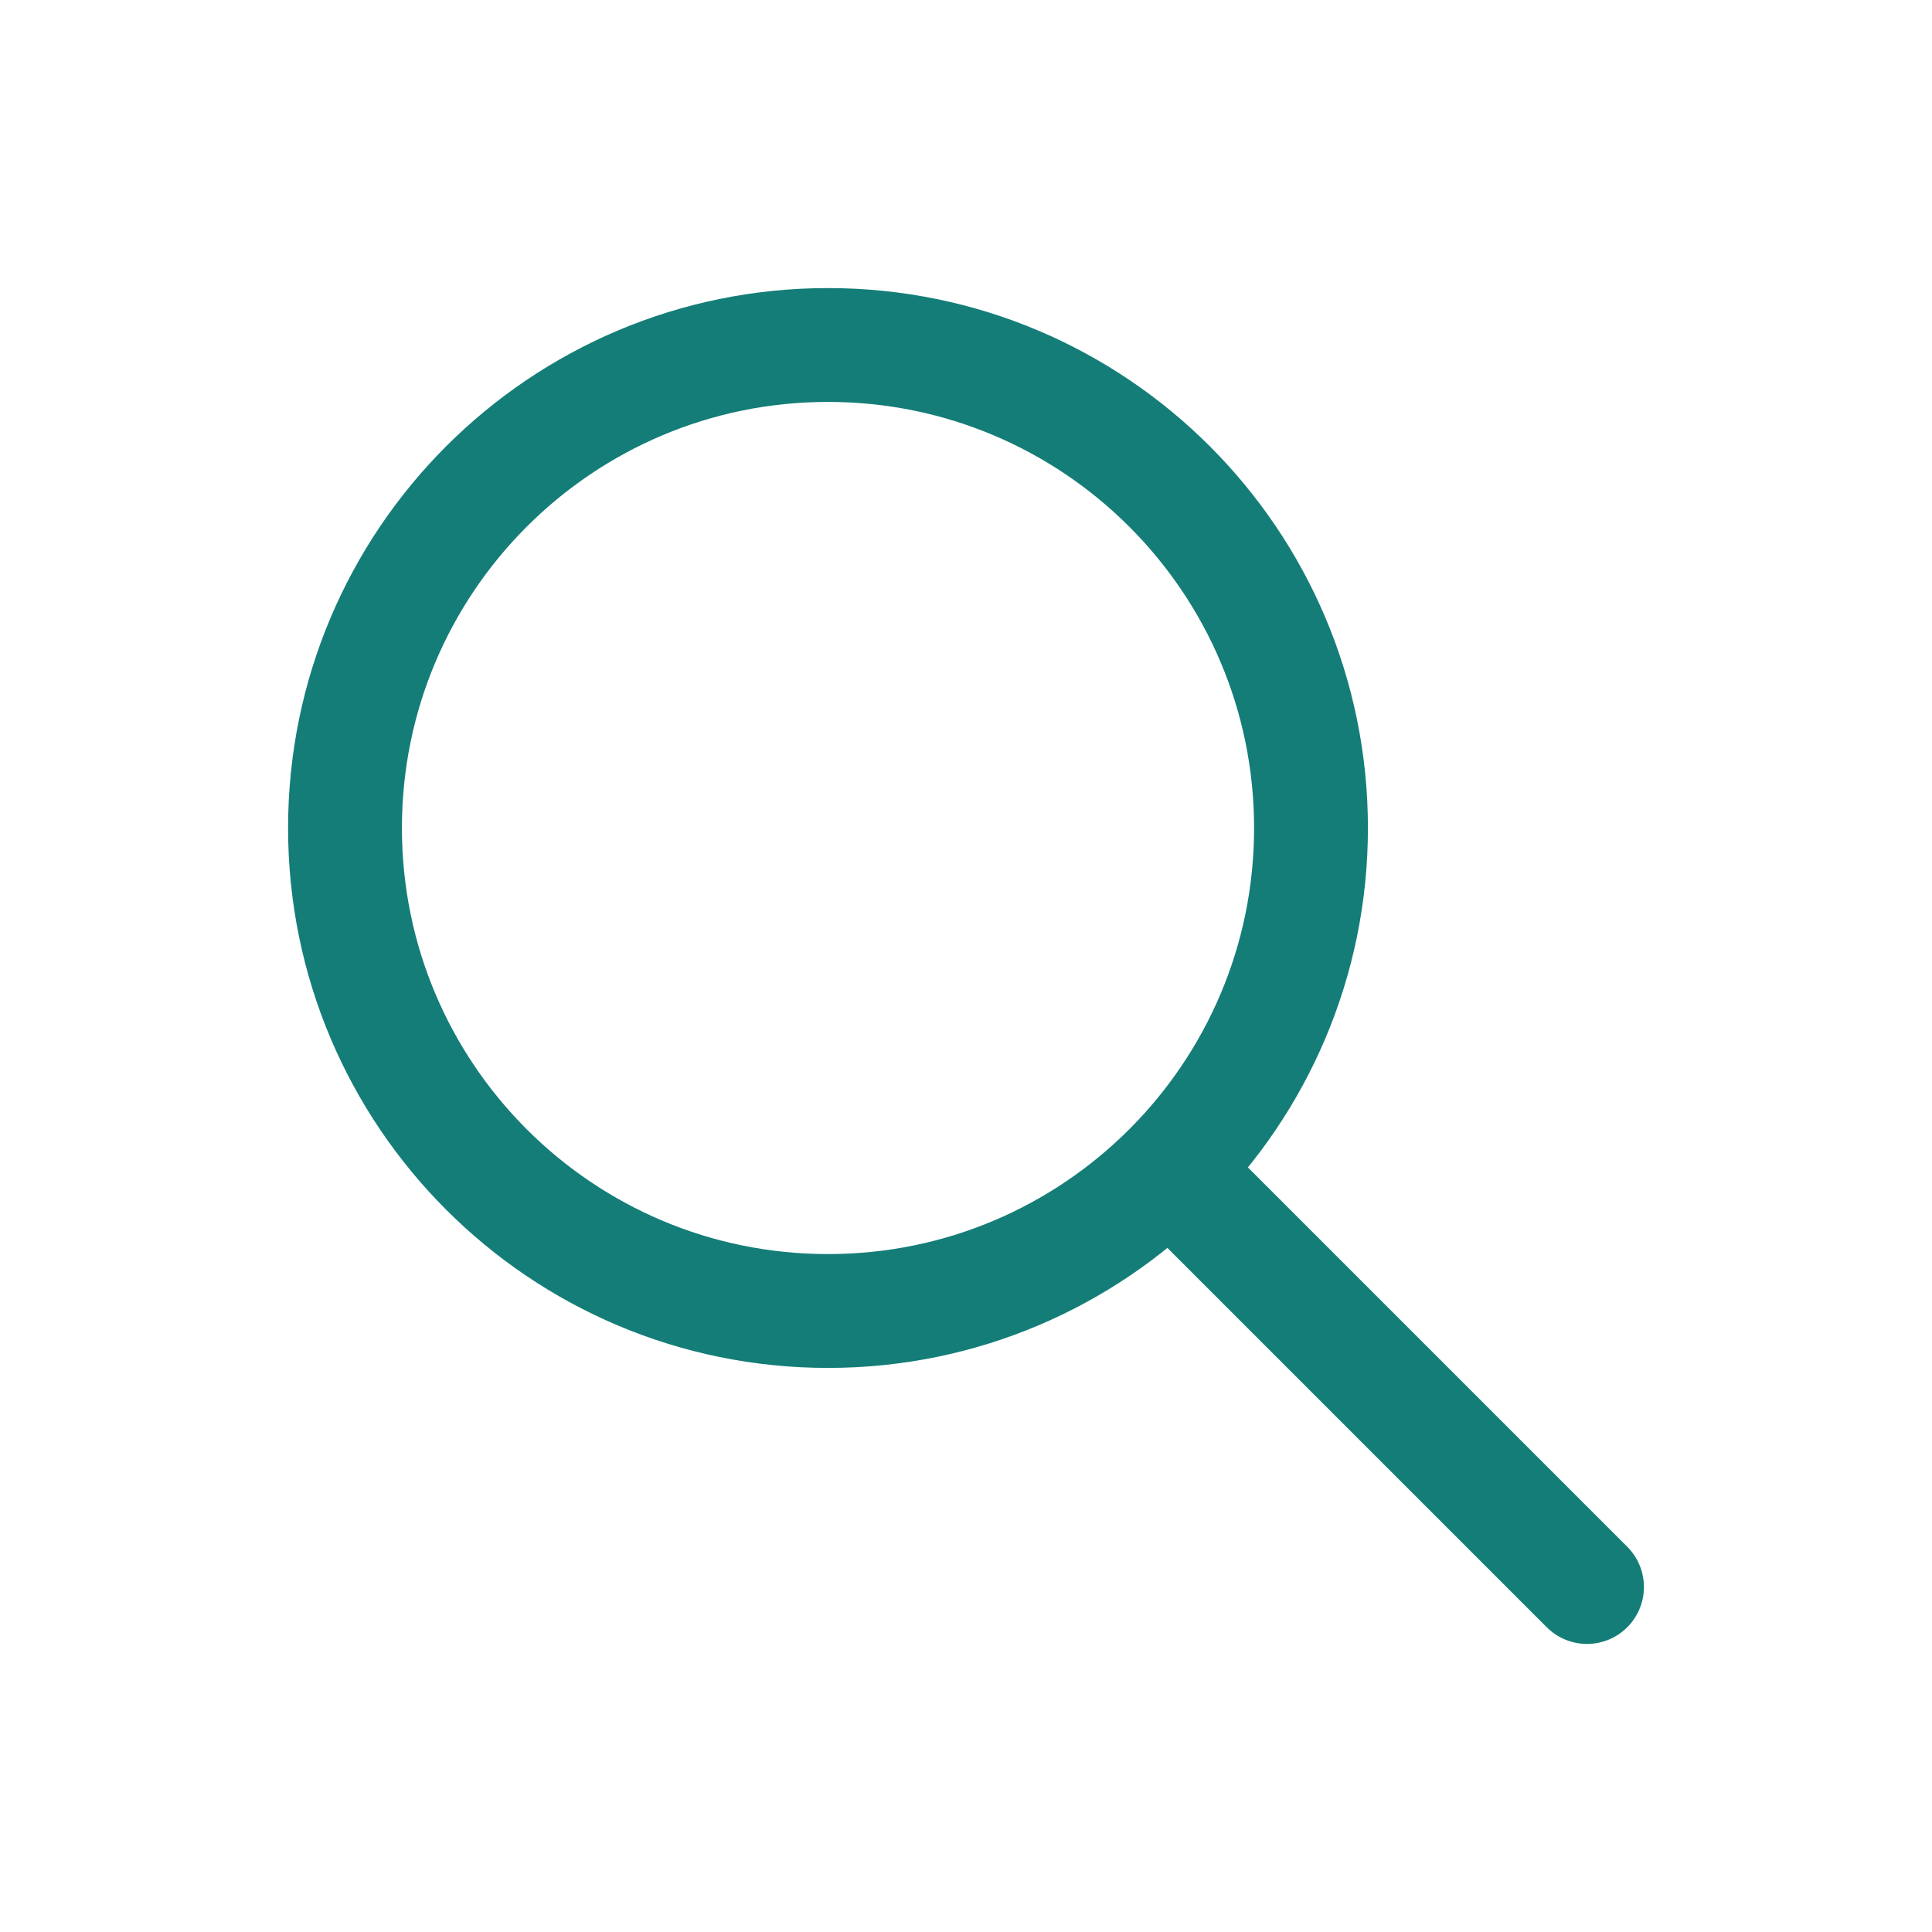
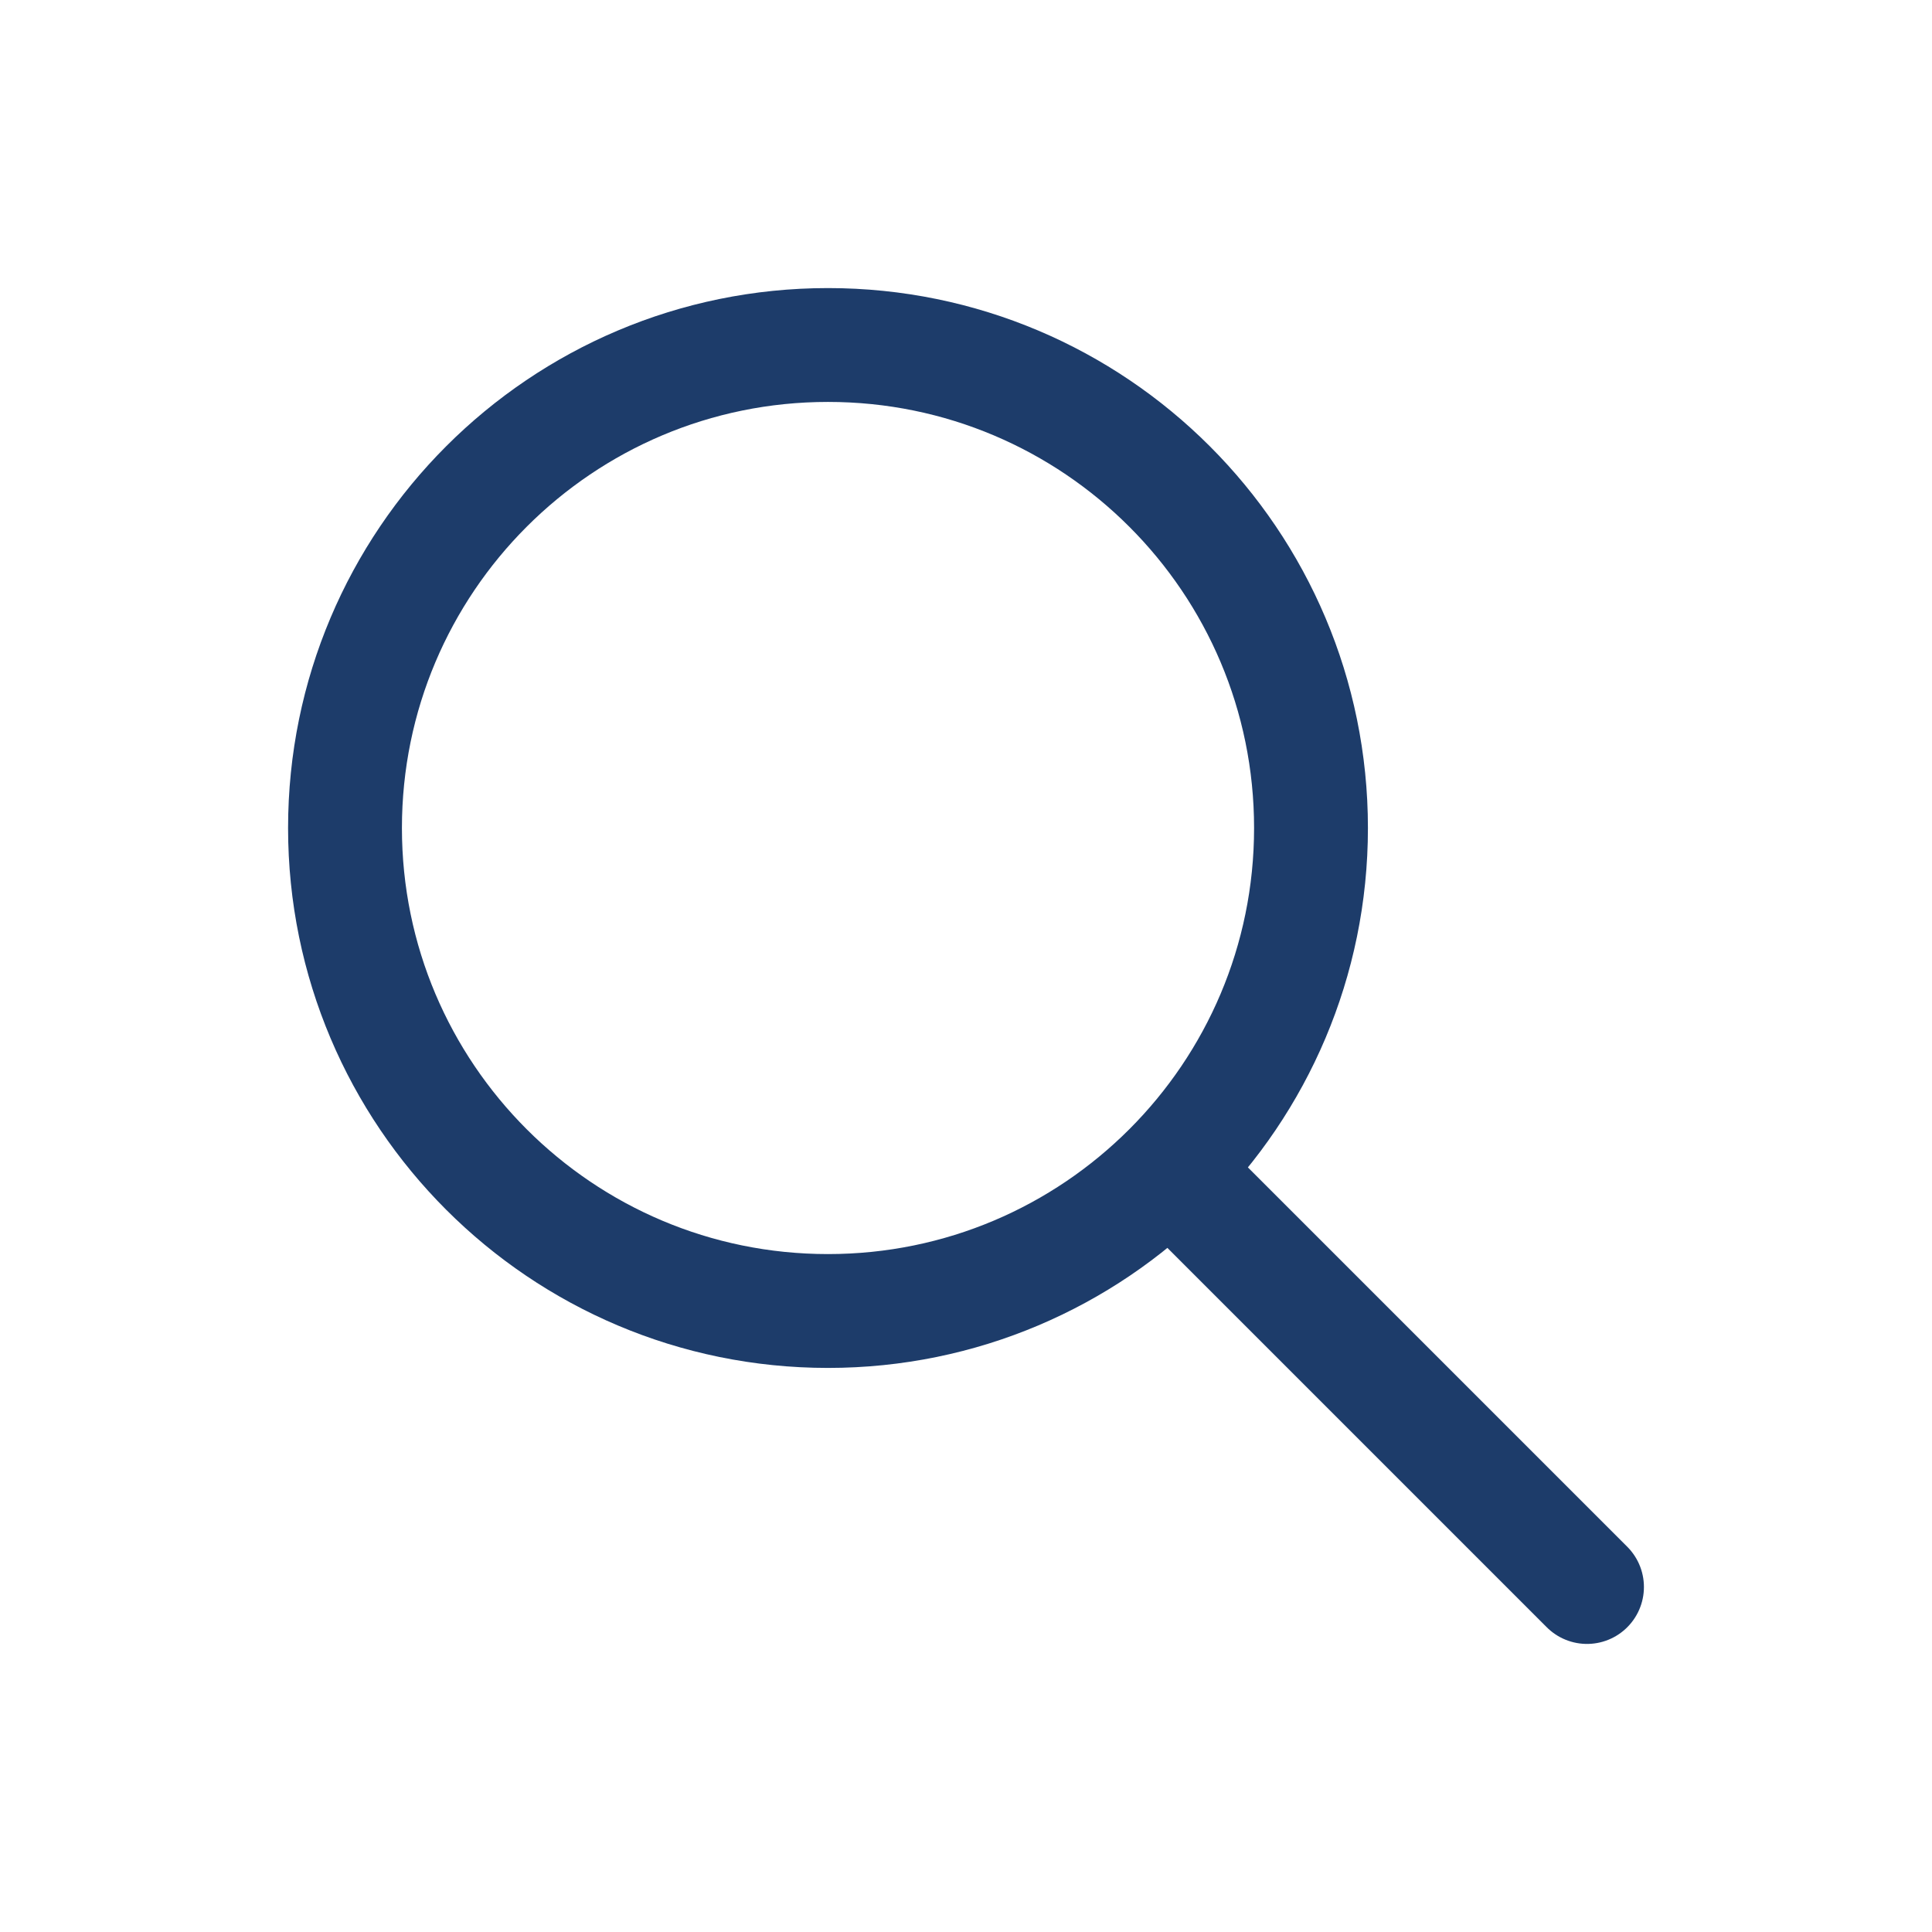
<svg xmlns="http://www.w3.org/2000/svg" width="28" height="28" viewBox="0 0 28 28" role="img" aria-label="search">
-   <g transform="translate(2 2) scale(1.0)" fill="none" stroke="#147D78" stroke-width="1.65" stroke-linecap="round" stroke-linejoin="round">
+   <g transform="translate(2 2) scale(1.0)" fill="none" stroke="#1D3C6A" stroke-width="1.65" stroke-linecap="round" stroke-linejoin="round">
    <path stroke="none" d="M0 0h24v24H0z" fill="none" />
    <path d="M3 10a7 7 0 1 0 14 0a7 7 0 1 0 -14 0" />
    <path d="M21 21l-6 -6" />
  </g>
</svg>
